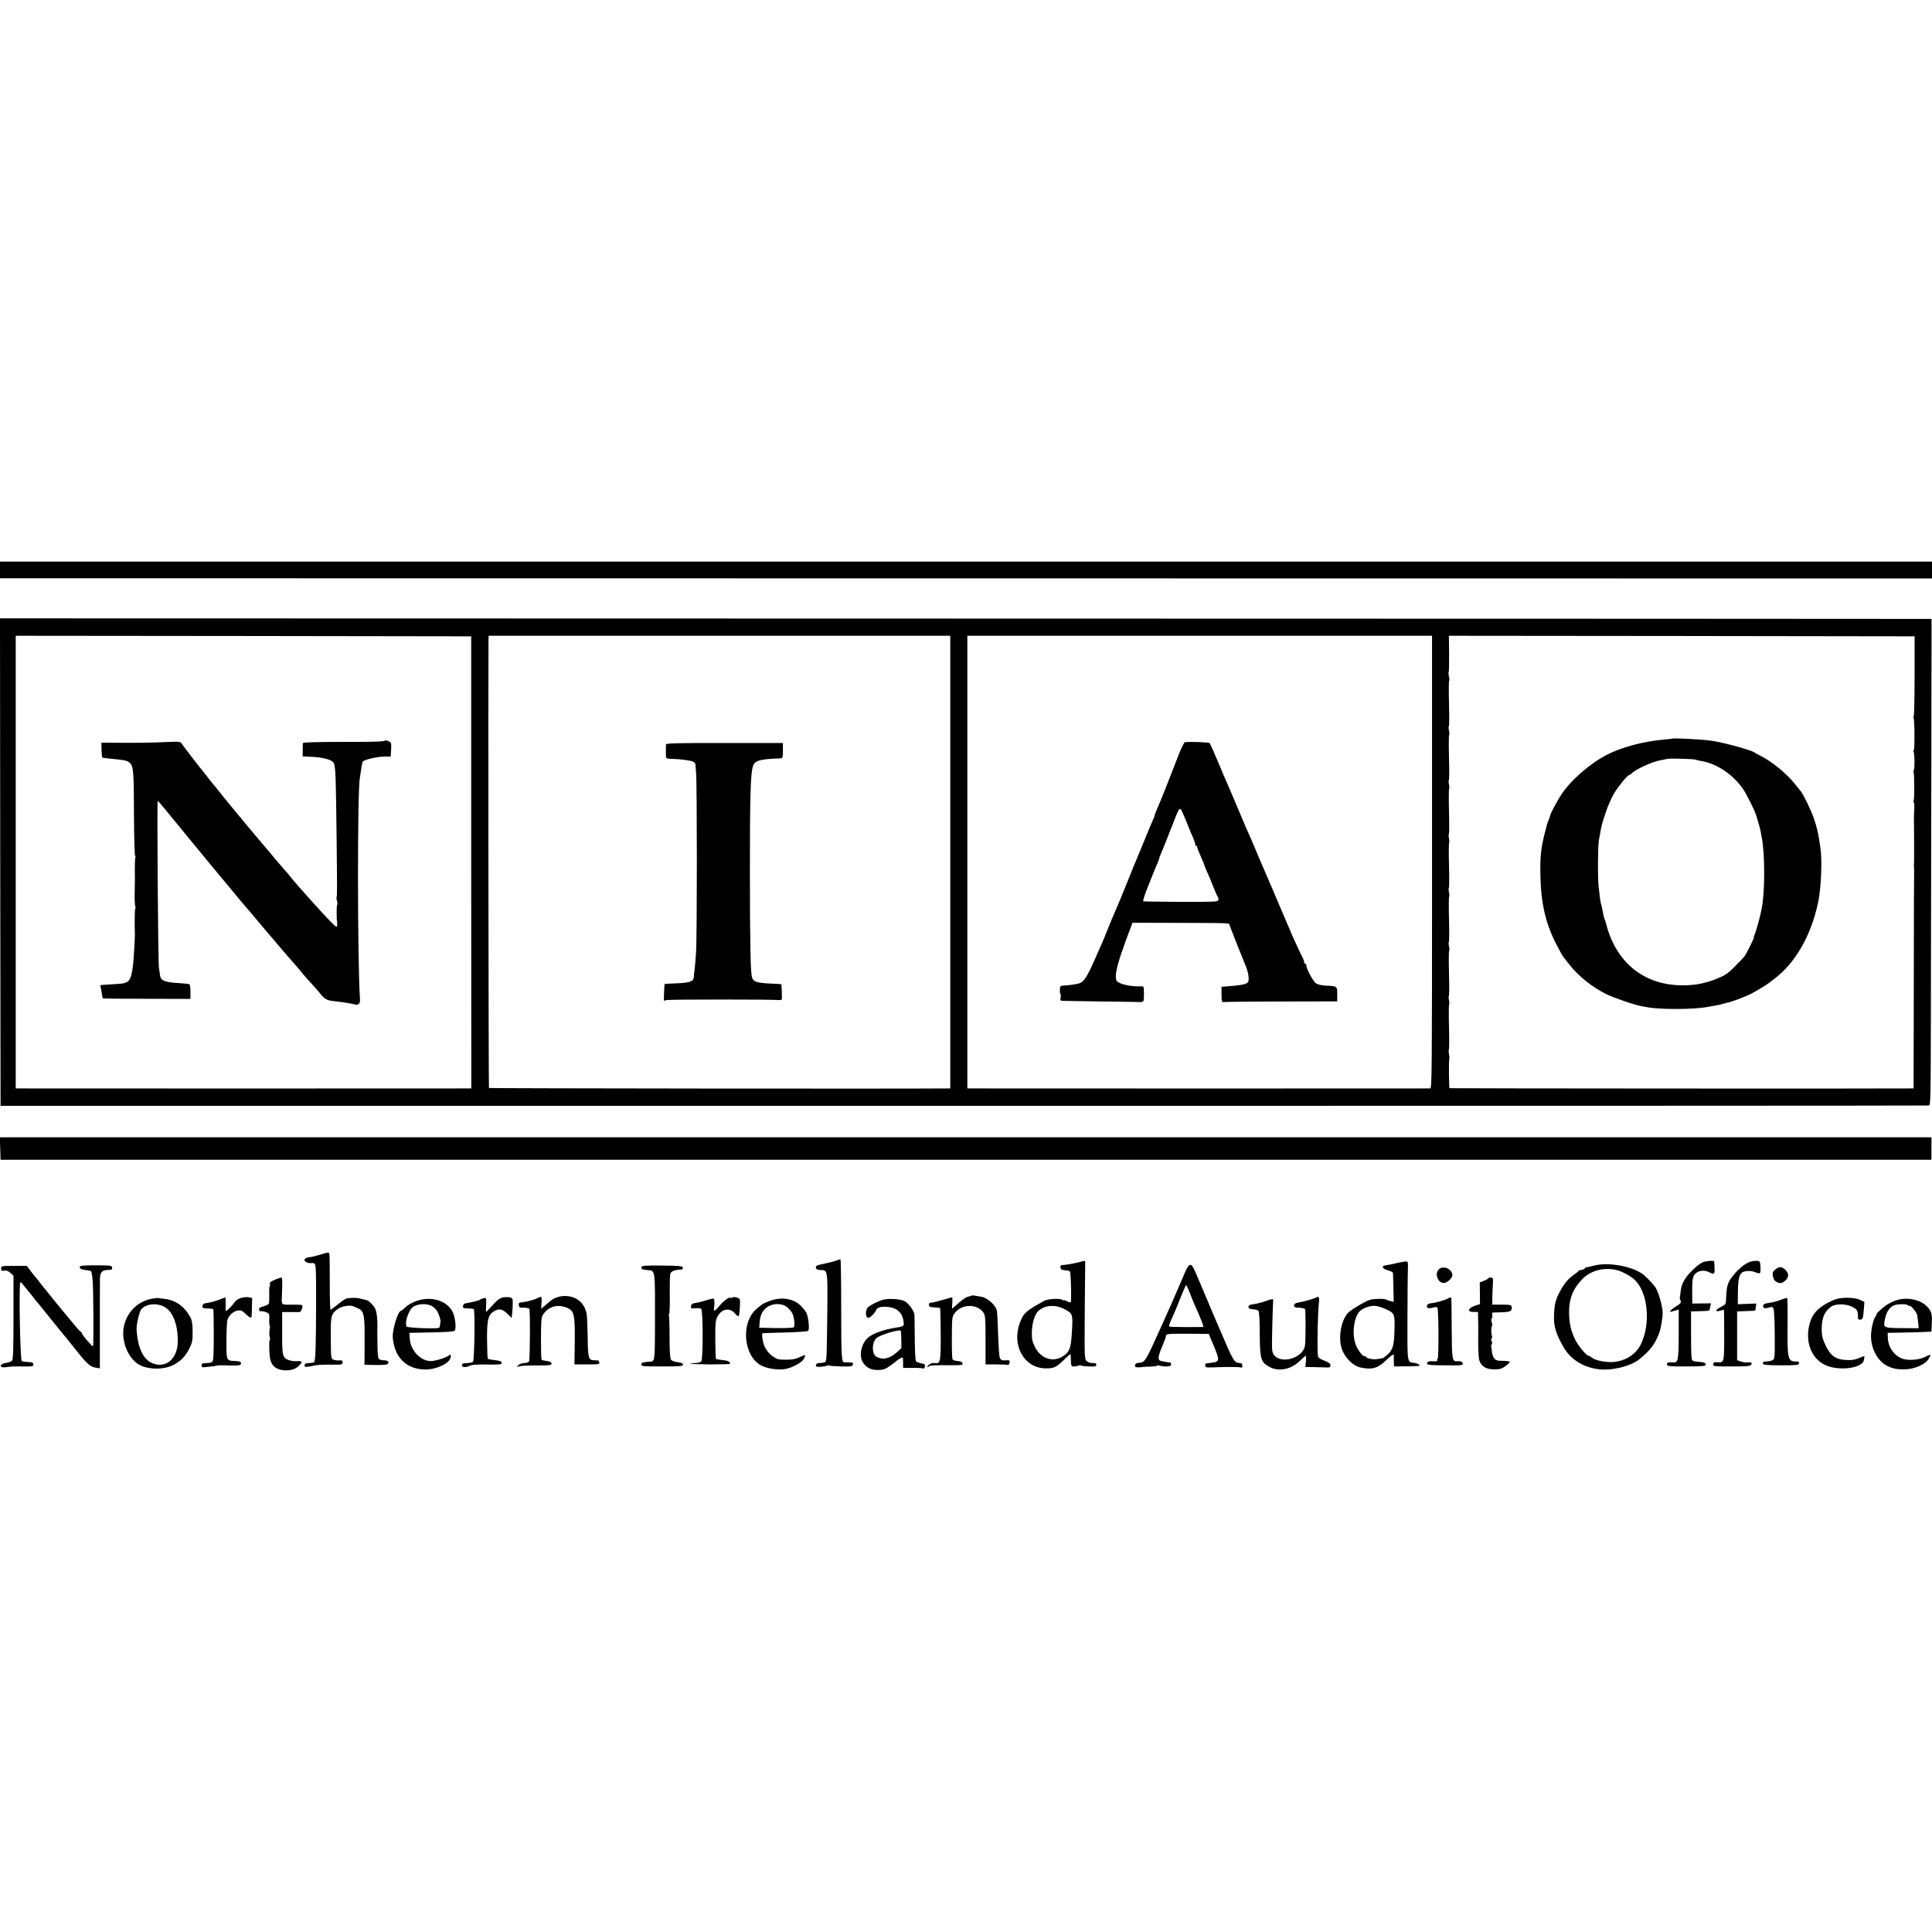
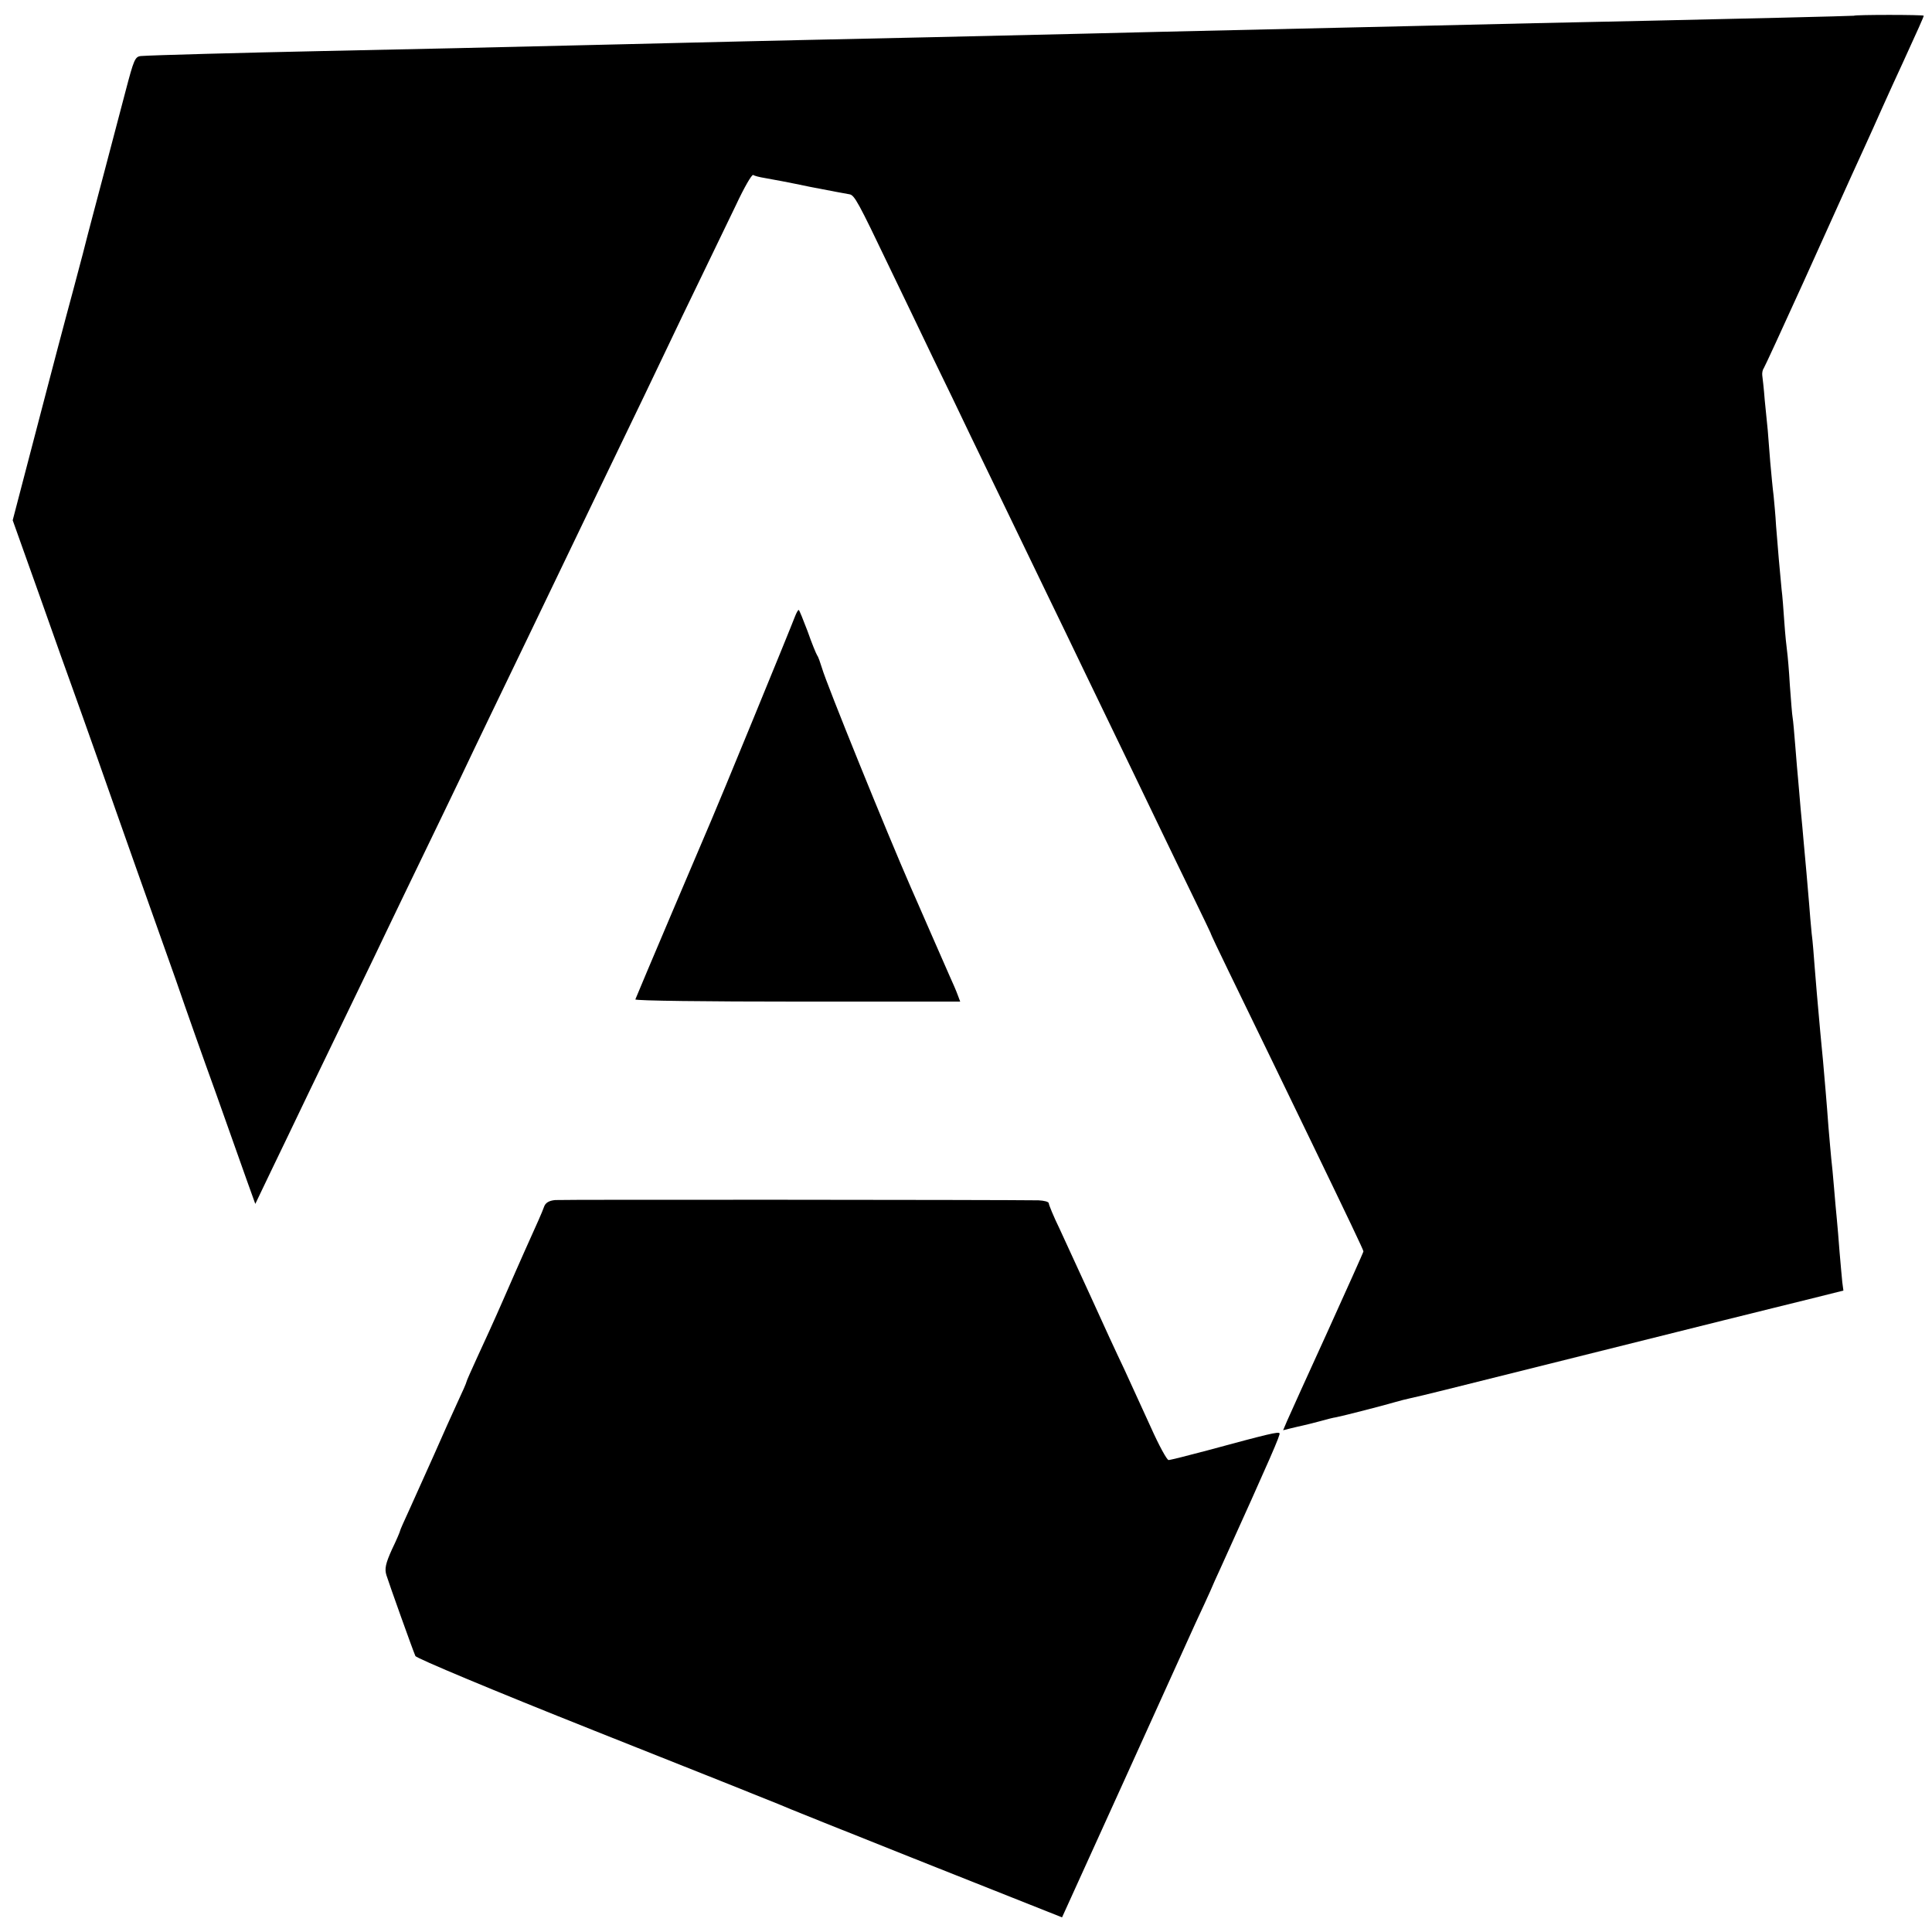
- <svg xmlns="http://www.w3.org/2000/svg" version="1.0" width="1720pt" height="1720pt" viewBox="0 0 1720 1720" preserveAspectRatio="xMidYMid meet">
-   <g transform="translate(0,1720) scale(0.1,-0.1)" fill="#000000" stroke="none">
-     <path d="M0 12126 l0 -74 8600 -1 8600 -1 0 75 0 75 -8600 0 -8600 0 0 -74z" />
-     <path d="M2 9525 l3 -2170 8575 0 c4716 0 8583 1 8592 3 16 4 17 65 18 851 1 465 2 1439 4 2164 l2 1317 -31 0 c-16 1 -3885 2 -8598 3 l-8567 2 2 -2170z m4193 -2 l1 -2013 -66 0 c-66 -1 -3884 -1 -3952 0 l-38 0 0 2015 0 2015 2028 -2 2027 -3 0 -2012z m4265 2 l0 -2015 -37 0 c-361 -4 -4067 0 -4070 4 -4 4 -7 3822 -4 3999 l1 27 2055 0 2055 0 0 -2015z m4289 0 c0 -1895 -1 -2015 -17 -2015 -30 -1 -3863 -1 -3993 0 l-127 0 0 2015 0 2015 2069 0 2068 0 0 -2015z m4296 1653 c0 -197 -4 -358 -8 -358 -5 0 -5 -5 -1 -11 10 -16 11 -289 1 -289 -5 0 -5 -5 -1 -12 10 -16 11 -168 1 -168 -5 0 -5 -5 -2 -10 9 -14 10 -244 1 -258 -3 -6 -3 -13 2 -16 4 -2 6 -31 4 -63 -4 -72 -3 -69 -2 -178 1 -49 1 -117 1 -150 0 -33 -1 -67 0 -75 0 -8 -1 -37 -1 -65 -1 -27 -1 -54 0 -60 1 -5 2 -12 1 -15 -1 -3 -3 -440 -3 -972 l-2 -968 -41 0 c-321 -3 -4088 0 -4090 2 -6 6 -8 259 -2 264 2 3 1 21 -3 40 -4 19 -5 36 -1 38 3 2 4 93 1 201 -3 108 -2 199 1 201 4 2 3 20 -1 39 -4 19 -5 37 -1 39 3 2 4 93 1 201 -3 108 -2 199 1 201 4 2 3 20 -1 39 -4 19 -5 37 -1 39 3 2 4 93 1 201 -3 108 -2 199 1 201 4 2 3 20 -1 39 -4 19 -5 37 -1 39 3 2 4 93 1 201 -3 108 -2 199 1 201 4 2 3 20 -1 39 -4 19 -5 37 -1 39 3 2 4 93 1 201 -3 108 -2 199 1 201 4 2 3 20 -1 39 -4 19 -5 37 -1 39 3 2 4 93 1 201 -3 108 -2 199 1 201 4 2 3 20 -1 39 -4 19 -5 37 -1 39 3 2 4 93 1 201 -3 108 -2 199 1 201 4 2 3 19 -1 38 -4 19 -6 37 -3 40 3 2 4 77 4 165 l-2 161 2073 -2 2073 -3 0 -357z" />
-     <path d="M3405 10601 c-16 -4 -182 -7 -367 -6 -217 0 -339 -4 -341 -10 -1 -5 -3 -35 -2 -65 l0 -54 47 -2 c142 -5 224 -28 233 -66 13 -51 15 -123 21 -598 6 -536 6 -582 0 -588 -2 -2 0 -17 4 -33 5 -16 5 -31 2 -33 -6 -3 -7 -122 -1 -152 1 -5 1 -20 0 -33 -1 -22 -9 -16 -74 51 -40 42 -104 111 -142 154 -39 43 -90 101 -115 129 -25 27 -63 73 -85 100 -22 28 -45 55 -51 60 -6 6 -46 53 -90 105 -43 52 -83 100 -89 106 -9 10 -42 49 -135 160 -19 22 -51 60 -69 84 -19 23 -40 48 -46 54 -5 6 -57 70 -115 141 -57 72 -107 132 -110 135 -3 3 -18 23 -35 45 -16 22 -32 42 -35 45 -9 8 -177 226 -192 249 -12 20 -18 20 -158 14 -80 -4 -238 -7 -351 -6 l-206 1 1 -63 c1 -35 4 -66 6 -68 3 -3 34 -8 70 -11 137 -13 155 -17 178 -40 30 -30 34 -73 35 -490 1 -185 6 -336 10 -336 5 0 6 -4 3 -9 -5 -7 -7 -83 -5 -206 0 -11 -1 -66 -2 -122 -1 -55 2 -106 5 -112 4 -6 4 -16 0 -22 -5 -8 -7 -133 -3 -224 1 -29 -11 -237 -17 -279 -18 -142 -33 -160 -139 -166 -22 -1 -58 -3 -80 -5 -22 -2 -48 -4 -58 -4 -10 -1 -16 -4 -14 -8 3 -5 8 -30 12 -58 3 -27 8 -51 10 -53 2 -2 178 -4 392 -4 l388 -1 1 62 c0 34 -4 65 -9 68 -5 3 -36 7 -70 9 -149 8 -184 21 -192 69 -2 16 -7 48 -10 70 -8 48 -18 1485 -11 1485 3 0 33 -35 68 -77 35 -43 70 -87 80 -98 9 -11 96 -117 193 -235 97 -118 186 -226 198 -240 12 -14 66 -79 121 -145 54 -66 107 -129 117 -140 10 -11 48 -56 85 -100 36 -44 86 -102 109 -130 24 -27 76 -88 115 -135 40 -47 100 -116 134 -154 33 -38 64 -74 68 -81 5 -7 33 -39 63 -72 30 -32 70 -76 87 -98 47 -60 67 -72 133 -78 72 -7 188 -27 194 -32 2 -2 11 0 21 5 14 7 17 20 14 62 -22 342 -23 1851 0 1953 2 12 7 46 11 76 4 31 10 62 15 69 10 17 139 46 200 45 l48 -1 4 63 c3 57 1 63 -20 73 -13 5 -24 10 -25 9 -1 -1 -15 -4 -32 -8z" />
-     <path d="M5929 10573 c-1 -17 -1 -77 0 -105 1 -20 6 -23 49 -24 72 -1 173 -14 193 -25 11 -5 19 -15 20 -22 0 -7 3 -41 6 -77 9 -94 9 -1465 0 -1595 -4 -60 -10 -130 -13 -155 -4 -25 -7 -56 -7 -69 -2 -38 -34 -50 -147 -55 -58 -2 -108 -5 -111 -5 -3 -1 -6 -34 -7 -75 l-2 -75 28 6 c28 6 933 6 990 0 23 -2 32 1 33 12 1 27 -3 126 -5 128 -1 2 -47 5 -102 7 -113 5 -149 17 -159 55 -14 50 -18 289 -19 936 0 669 6 879 27 943 17 52 59 64 250 71 14 1 17 11 17 69 l0 67 -520 0 c-418 1 -520 -2 -521 -12z" />
-     <path d="M10549 10592 c-8 -1 -35 -57 -63 -130 -76 -198 -163 -417 -186 -466 -11 -25 -20 -49 -20 -54 0 -5 -6 -22 -14 -38 -8 -16 -40 -92 -71 -169 -31 -77 -63 -153 -70 -170 -8 -16 -48 -115 -90 -220 -42 -104 -85 -210 -97 -235 -11 -25 -23 -54 -28 -65 -4 -11 -15 -36 -23 -55 -8 -19 -27 -66 -42 -104 -15 -38 -31 -77 -35 -85 -5 -9 -15 -32 -23 -51 -95 -221 -127 -279 -167 -300 -17 -9 -90 -21 -149 -24 -32 -2 -34 -4 -35 -39 -1 -20 2 -37 5 -37 3 0 4 -13 1 -30 -4 -26 -1 -30 19 -30 13 -1 170 -3 349 -6 179 -2 334 -4 344 -5 11 0 22 5 26 10 5 9 6 89 1 124 -1 4 -16 7 -33 6 -54 -3 -141 11 -178 29 -31 15 -35 22 -36 57 -1 54 26 150 92 330 l56 150 411 -1 c491 -2 446 0 454 -21 10 -30 123 -316 137 -348 26 -58 38 -118 30 -151 -6 -25 -54 -36 -209 -47 l-30 -2 0 -70 c0 -57 3 -69 15 -66 8 2 240 4 515 5 l500 1 0 63 c1 72 -2 74 -101 77 -37 2 -72 10 -87 20 -26 16 -87 130 -87 160 0 8 -4 15 -10 15 -5 0 -10 7 -10 16 0 9 -7 28 -15 42 -16 30 -105 222 -105 228 0 2 -11 27 -24 56 -13 29 -47 109 -76 178 -29 69 -60 143 -70 165 -10 22 -32 74 -50 115 -18 41 -38 89 -45 105 -8 17 -26 59 -40 95 -15 36 -36 84 -46 108 -45 101 -60 134 -109 252 -51 122 -82 194 -100 235 -17 38 -48 110 -100 235 -29 69 -57 129 -61 134 -7 8 -186 15 -220 8z m-6 -662 c9 -19 25 -59 37 -89 11 -30 30 -74 41 -97 10 -24 19 -50 19 -58 0 -9 5 -16 10 -16 6 0 9 -3 8 -7 -1 -9 5 -26 38 -101 13 -29 24 -55 24 -58 0 -3 7 -21 15 -40 35 -79 45 -103 71 -169 15 -38 31 -76 37 -82 5 -7 7 -19 3 -28 -4 -13 -51 -15 -333 -14 -180 1 -331 3 -334 5 -6 3 11 57 40 129 7 17 24 59 38 95 14 36 34 84 44 107 10 23 19 46 19 51 0 5 6 22 14 38 7 16 49 118 91 227 86 219 74 207 118 107z" />
-     <path d="M14887 10624 c-1 -1 -33 -5 -72 -8 -186 -16 -386 -70 -514 -138 -155 -82 -319 -226 -403 -355 -40 -62 -98 -171 -98 -186 0 -3 -5 -18 -12 -34 -6 -15 -12 -32 -14 -38 -1 -5 -10 -38 -19 -72 -37 -143 -45 -219 -41 -398 6 -245 48 -424 147 -612 26 -51 53 -99 59 -105 5 -7 30 -38 54 -68 82 -103 200 -197 323 -259 67 -33 243 -94 308 -107 22 -4 47 -9 55 -10 102 -22 416 -22 531 0 8 1 37 7 64 11 63 11 57 10 80 18 11 3 31 8 45 11 31 5 152 50 200 74 38 18 162 93 170 102 3 3 22 18 44 34 188 140 329 385 392 681 27 126 38 385 20 490 -4 22 -9 55 -11 72 -8 56 -25 126 -47 188 -24 71 -96 219 -118 243 -8 10 -31 38 -50 62 -72 92 -208 203 -310 253 -25 12 -47 24 -50 27 -17 19 -271 89 -380 105 -81 13 -344 26 -353 19z m210 -187 c4 -3 24 -8 44 -11 145 -23 295 -125 384 -261 32 -50 104 -197 110 -225 2 -8 10 -35 18 -60 8 -25 18 -61 21 -80 3 -19 8 -46 11 -60 28 -143 28 -480 0 -621 -3 -13 -7 -33 -9 -45 -10 -50 -50 -190 -57 -200 -5 -6 -7 -13 -4 -15 5 -6 -65 -147 -86 -175 -8 -10 -46 -50 -85 -89 -58 -59 -86 -78 -149 -104 -106 -44 -202 -64 -315 -63 -321 0 -562 177 -664 487 -9 28 -16 55 -17 60 -1 6 -6 21 -11 35 -10 26 -14 43 -23 95 -3 17 -8 39 -12 49 -3 11 -7 34 -9 50 -2 17 -7 64 -12 104 -9 78 -7 355 2 410 3 17 8 44 11 60 10 64 18 92 50 188 18 56 52 133 75 171 39 65 120 163 134 163 4 0 17 9 29 21 33 31 175 96 237 108 30 6 64 13 75 15 25 6 241 -1 252 -7z" />
-     <path d="M2 6975 l3 -100 8595 0 8595 0 0 100 0 100 -8598 0 -8598 0 3 -100z" />
-     <path d="M2847 6029 c-32 -10 -75 -20 -95 -22 -46 -5 -56 -32 -18 -47 14 -5 31 -7 38 -5 7 3 20 1 28 -5 13 -8 15 -60 14 -377 -1 -365 -5 -488 -18 -500 -3 -4 -23 -7 -44 -8 -27 0 -38 -5 -40 -19 -4 -19 6 -20 98 -1 19 4 81 7 138 6 97 -1 102 0 102 20 0 17 -5 20 -32 18 -18 -2 -42 2 -53 8 -18 11 -19 23 -20 190 -2 198 2 215 60 258 35 27 112 40 145 24 8 -3 27 -12 42 -19 49 -23 56 -63 54 -292 l-1 -208 32 -1 c125 -3 165 -1 175 9 17 17 0 32 -36 32 -19 0 -38 6 -44 13 -6 6 -11 53 -11 102 -1 50 -1 98 -2 108 0 9 0 45 1 80 1 71 -7 133 -22 161 -14 26 -56 67 -71 70 -7 2 -30 7 -52 13 -36 10 -57 11 -124 5 -11 -1 -47 -24 -80 -52 -33 -27 -64 -50 -68 -50 -4 0 -8 109 -7 243 0 133 -1 248 -4 255 -5 15 -13 14 -85 -9z" />
-     <path d="M7440 5976 c-19 -7 -64 -19 -100 -26 -73 -14 -83 -20 -75 -42 4 -9 19 -15 42 -15 62 0 62 4 58 -391 -4 -372 -6 -416 -17 -427 -4 -4 -24 -8 -44 -9 -27 -1 -38 -6 -40 -19 -2 -15 4 -17 44 -15 26 2 52 7 58 11 6 3 14 4 17 0 3 -3 51 -6 106 -8 89 -2 100 0 104 17 4 15 -1 18 -31 19 -21 1 -40 1 -44 1 -26 -4 -29 42 -29 472 0 245 -3 446 -7 445 -4 0 -23 -6 -42 -13z" />
-     <path d="M9605 5963 c-45 -12 -120 -25 -152 -26 -19 -1 -16 -34 3 -41 9 -3 26 -6 39 -6 13 0 27 -5 31 -12 8 -12 14 -257 7 -270 -2 -5 -17 -1 -34 7 -16 9 -29 13 -29 9 0 -4 -6 -2 -13 4 -18 15 -127 9 -159 -8 -165 -91 -186 -109 -218 -195 -76 -202 37 -405 228 -407 75 -1 96 9 165 77 31 31 58 53 58 49 1 -5 2 -31 3 -59 2 -46 4 -50 26 -50 14 0 32 3 41 7 9 4 19 5 23 1 3 -3 35 -7 71 -8 56 -2 65 0 65 15 0 13 -8 16 -31 15 -17 -1 -40 6 -52 16 -22 17 -22 19 -20 406 2 213 3 410 4 436 1 27 0 50 -2 51 -2 2 -26 -3 -54 -11z m-141 -412 c84 -41 87 -48 81 -169 -8 -182 -19 -215 -83 -257 -88 -57 -198 -20 -249 85 -22 44 -27 67 -27 125 1 83 25 163 58 194 53 50 143 59 220 22z" />
-     <path d="M15177 5968 c-27 -6 -57 -26 -99 -66 -76 -72 -108 -127 -115 -194 -3 -29 -7 -55 -8 -57 -2 -1 0 -14 5 -27 9 -22 5 -27 -40 -55 -47 -29 -69 -59 -34 -45 9 3 26 9 37 11 l22 6 0 -220 c-1 -233 -5 -254 -49 -250 -43 3 -56 -1 -56 -18 0 -16 15 -18 170 -18 124 0 171 3 174 12 7 18 -12 26 -61 29 -24 1 -49 6 -56 12 -9 8 -12 64 -12 224 l0 213 79 2 c43 1 80 3 82 6 2 2 7 17 10 34 l6 30 -83 -1 -83 -1 -1 87 c-1 118 4 153 26 177 27 29 81 37 120 17 50 -25 55 -22 53 37 -1 28 -2 54 -3 57 -2 8 -43 7 -84 -2z" />
-     <path d="M15576 5965 c-21 -8 -52 -26 -69 -42 -17 -15 -36 -32 -42 -38 -6 -5 -28 -31 -48 -57 -37 -49 -46 -83 -50 -187 -2 -52 -3 -54 -44 -75 -52 -26 -59 -49 -11 -35 18 5 34 9 35 9 2 0 3 -101 3 -224 0 -247 0 -248 -61 -244 -27 2 -35 -1 -37 -17 -3 -19 3 -20 163 -20 147 0 168 2 176 18 8 14 5 17 -18 18 -15 1 -32 1 -37 0 -4 -1 -23 3 -40 9 l-31 10 0 218 0 217 79 3 c44 1 81 3 82 5 1 1 4 16 6 32 l3 30 -82 -3 -82 -3 1 113 c2 117 13 159 46 174 30 13 75 12 110 -3 25 -10 37 -11 42 -4 7 12 3 91 -5 99 -10 11 -54 9 -89 -3z" />
-     <path d="M12430 5954 c-30 -8 -68 -15 -85 -17 -50 -4 -44 -32 10 -46 25 -6 46 -17 46 -24 1 -6 3 -67 4 -134 l3 -123 -26 6 c-15 4 -34 10 -43 15 -8 4 -45 7 -80 5 -57 -2 -75 -8 -149 -50 -47 -27 -96 -60 -109 -74 -57 -62 -86 -199 -61 -301 21 -86 99 -170 175 -186 99 -21 152 -6 223 63 54 52 74 63 71 40 -1 -7 -1 -31 0 -53 l1 -40 103 1 c136 2 133 2 119 16 -6 6 -26 13 -44 15 -61 6 -59 -4 -58 394 1 200 2 397 4 437 2 72 2 72 -23 71 -14 -1 -51 -8 -81 -15z m-101 -405 c86 -38 89 -44 86 -177 -3 -147 -14 -189 -61 -230 -20 -18 -39 -32 -42 -33 -4 0 -14 -2 -22 -4 -41 -8 -58 -8 -92 -2 -21 5 -38 12 -38 18 0 6 -4 8 -8 5 -15 -9 -62 49 -82 103 -35 91 -19 238 33 295 27 31 100 55 146 50 19 -3 55 -14 80 -25z" />
-     <path d="M14188 5932 c-29 -8 -59 -14 -65 -15 -7 0 -13 -4 -13 -8 0 -6 -30 -17 -47 -17 -3 0 -9 -4 -12 -9 -3 -5 -22 -20 -41 -33 -50 -36 -86 -78 -121 -145 -41 -78 -50 -113 -54 -214 -4 -95 15 -161 80 -276 72 -130 207 -206 370 -208 102 -1 243 39 303 87 100 79 146 139 182 235 16 39 33 141 32 186 -1 59 -38 186 -65 225 -18 26 -78 90 -103 110 -96 77 -316 117 -446 82z m202 -38 c45 -10 124 -52 161 -86 119 -109 148 -388 58 -574 -45 -93 -140 -153 -254 -160 -67 -3 -158 16 -184 40 -10 9 -22 16 -28 16 -18 0 -90 85 -116 137 -40 78 -57 149 -58 247 -1 123 33 209 116 297 72 76 192 109 305 83z" />
-     <path d="M719 5929 c-23 -14 -2 -32 42 -36 24 -2 47 -7 50 -11 4 -4 10 -36 13 -72 8 -74 11 -589 4 -595 -6 -6 -98 101 -98 113 0 6 -4 12 -9 14 -5 2 -26 23 -46 48 -21 25 -54 65 -74 89 -20 24 -40 49 -46 55 -5 6 -28 34 -50 61 -59 74 -69 86 -80 99 -6 6 -35 43 -65 81 -30 39 -57 72 -60 75 -3 3 -18 22 -33 43 l-28 37 -115 0 c-113 0 -114 0 -114 -23 0 -20 4 -23 28 -19 21 3 37 -3 55 -21 l27 -24 0 -370 c0 -280 -3 -373 -12 -385 -7 -9 -30 -19 -52 -21 -43 -6 -66 -28 -38 -38 9 -3 30 -3 47 1 17 4 77 6 132 5 93 -1 101 0 100 17 -1 10 -6 18 -12 19 -54 4 -87 8 -91 11 -15 15 -27 676 -13 700 3 5 13 -1 21 -14 9 -13 26 -34 38 -48 12 -14 34 -41 49 -60 14 -19 28 -37 31 -40 6 -5 85 -103 135 -166 17 -20 53 -65 80 -98 28 -34 81 -99 118 -146 115 -146 147 -177 194 -185 l42 -7 0 374 c0 205 0 394 1 419 0 61 16 81 69 83 36 1 41 4 39 21 -3 19 -11 20 -136 20 -73 1 -137 -2 -143 -6z" />
-     <path d="M5712 5922 c-7 -19 2 -24 50 -29 75 -8 70 28 69 -538 -1 -260 -3 -274 -39 -277 -15 0 -31 -2 -37 -3 -5 -2 -18 -3 -27 -4 -10 0 -18 -9 -18 -19 0 -16 15 -17 185 -17 165 0 185 2 185 16 0 12 -12 18 -47 22 -27 3 -52 12 -59 22 -9 12 -13 71 -13 201 0 101 -3 188 -6 194 -3 5 -3 10 2 10 4 0 7 75 6 167 -1 93 1 178 4 190 5 22 27 34 73 39 14 1 29 2 33 3 5 1 7 8 5 17 -3 13 -28 16 -182 17 -138 2 -180 -1 -184 -11z" />
-     <path d="M10583 5932 c-7 -4 -26 -41 -43 -82 -17 -41 -38 -90 -46 -107 -34 -78 -44 -101 -64 -148 -12 -27 -32 -72 -45 -100 -12 -27 -34 -75 -47 -105 -141 -314 -144 -319 -200 -323 -26 -1 -38 -14 -32 -32 4 -8 19 -10 47 -7 23 3 66 6 94 6 29 1 53 4 53 8 0 4 10 4 23 0 12 -4 40 -8 61 -7 29 0 40 4 42 18 1 10 -4 17 -14 18 -19 1 -46 5 -78 13 -29 8 -26 40 15 135 17 40 31 79 31 86 0 21 16 22 203 21 l178 -1 38 -90 c63 -151 63 -158 -19 -168 -25 -3 -46 -6 -47 -6 -2 -1 -3 -9 -3 -19 0 -16 8 -18 78 -15 130 5 232 4 242 -2 6 -3 10 1 10 9 0 26 -4 30 -28 32 -46 5 -52 16 -177 309 -26 61 -53 124 -60 140 -7 17 -48 113 -91 215 -92 220 -92 220 -121 202z m6 -234 c13 -35 34 -85 46 -113 56 -124 83 -195 77 -198 -6 -3 -270 -2 -299 2 -8 1 -5 16 9 49 11 26 28 65 38 87 10 22 35 84 56 137 22 54 41 98 44 98 3 0 16 -28 29 -62z" />
-     <path d="M12809 5899 c-39 -39 -9 -121 45 -121 29 0 76 43 76 70 -1 55 -82 90 -121 51z" />
-     <path d="M15804 5897 c-23 -20 -26 -28 -20 -60 5 -26 15 -41 34 -51 31 -15 48 -12 80 17 29 27 28 60 -3 92 -32 31 -56 32 -91 2z" />
-     <path d="M2447 5807 c-37 -16 -47 -25 -44 -39 3 -10 2 -18 -1 -18 -4 0 -6 -32 -5 -71 1 -40 -1 -77 -3 -84 -3 -7 -25 -18 -48 -25 -35 -10 -43 -16 -39 -31 3 -10 9 -16 14 -13 5 3 25 0 44 -7 34 -13 35 -14 32 -66 -1 -29 1 -53 4 -53 4 0 3 -17 -1 -38 -3 -20 -3 -49 1 -65 4 -15 4 -27 1 -27 -9 0 -6 -118 3 -168 12 -65 63 -102 139 -102 56 0 93 14 123 47 29 30 24 38 -24 35 -19 -2 -50 2 -68 8 -60 20 -64 37 -63 243 l0 186 72 0 c39 0 76 0 83 0 16 1 35 58 20 63 -7 2 -49 4 -94 3 -93 -1 -87 -6 -83 85 5 127 4 153 -5 156 -5 1 -32 -8 -58 -19z" />
-     <path d="M13250 5820 c0 -4 -17 -14 -38 -22 l-38 -15 1 -96 1 -97 -35 -11 c-72 -23 -86 -59 -22 -59 l39 0 1 -47 c2 -71 2 -77 1 -218 0 -71 4 -145 9 -163 17 -57 62 -84 139 -83 45 0 64 6 96 30 23 16 39 33 36 37 -3 5 -31 9 -63 9 -49 0 -61 4 -76 24 -10 13 -18 39 -19 58 -1 19 -4 37 -6 41 -3 5 -1 14 4 22 5 8 5 21 -1 31 -6 11 -5 20 1 24 5 3 6 15 1 28 -7 22 -6 75 3 84 2 2 0 18 -4 34 -5 16 -5 29 -1 29 4 0 7 12 6 28 l0 27 79 2 c83 2 98 10 94 48 -3 18 -11 20 -88 20 l-85 0 1 70 c1 39 3 93 5 120 3 46 1 50 -19 51 -12 1 -22 -2 -22 -6z" />
-     <path d="M4977 5656 c-27 -6 -62 -24 -81 -41 -18 -16 -43 -38 -56 -48 l-22 -18 2 38 c5 72 4 75 -27 60 -25 -13 -50 -21 -103 -34 -8 -2 -28 -5 -45 -7 -23 -2 -29 -7 -27 -22 5 -26 6 -26 51 -26 22 0 41 -5 44 -11 8 -23 6 -453 -3 -467 -5 -8 -24 -15 -43 -15 -19 -1 -43 -9 -53 -19 -17 -18 -17 -18 6 -10 14 5 85 8 158 8 118 0 132 1 132 16 0 13 -11 19 -41 23 -22 3 -44 8 -47 12 -4 3 -6 89 -6 190 1 160 3 187 19 212 49 74 136 97 220 57 57 -27 64 -61 62 -296 l-3 -205 114 0 c95 0 112 2 108 14 -3 8 -6 17 -6 19 0 2 -18 4 -39 4 -52 0 -57 17 -59 208 -2 84 -5 172 -8 195 -15 121 -122 191 -247 163z" />
-     <path d="M8648 5665 c-2 -2 -14 -6 -26 -8 -21 -3 -62 -32 -116 -82 -15 -14 -28 -25 -30 -25 -1 0 -1 23 2 50 2 28 1 50 -3 50 -4 0 -37 -9 -73 -20 -58 -17 -98 -27 -124 -29 -5 -1 -8 -9 -8 -19 0 -15 9 -19 47 -21 26 -1 49 -4 52 -6 3 -3 5 -107 6 -231 1 -250 -3 -268 -54 -259 -19 3 -36 -2 -51 -15 -13 -11 -18 -20 -12 -20 6 0 13 4 16 9 3 5 71 8 151 7 110 -2 145 1 145 10 0 17 -16 26 -51 28 -17 1 -34 8 -39 15 -4 8 -7 95 -6 195 1 172 2 183 24 214 61 85 202 88 258 5 16 -25 18 -50 18 -244 l0 -216 90 0 c50 0 98 -2 106 -4 9 -3 16 5 18 19 3 19 -1 23 -20 22 -46 -4 -59 0 -68 24 -4 13 -11 106 -14 207 -3 101 -8 197 -12 213 -11 48 -84 112 -135 121 -24 4 -53 9 -65 11 -11 2 -23 2 -26 -1z" />
-     <path d="M2143 5644 c-21 -7 -43 -21 -50 -31 -27 -40 -83 -95 -84 -82 -1 8 -1 38 0 67 0 28 -1 52 -2 52 -1 0 -25 -9 -54 -20 -46 -17 -75 -25 -133 -34 -8 -2 -16 -12 -18 -23 -3 -17 3 -20 44 -22 26 0 50 -4 53 -6 2 -3 4 -107 4 -230 0 -164 -3 -229 -12 -238 -7 -7 -31 -12 -54 -12 -35 -1 -42 -4 -42 -20 0 -11 5 -19 11 -18 5 1 33 3 60 6 28 2 55 6 60 9 5 3 55 4 111 2 80 -2 102 0 107 11 7 20 -8 27 -59 29 -69 2 -70 5 -69 178 0 84 4 167 8 184 9 41 53 81 94 87 27 4 38 -1 67 -29 20 -19 40 -34 45 -34 11 0 11 -2 13 100 l2 74 -32 7 c-17 3 -48 0 -70 -7z" />
-     <path d="M4483 5650 c-34 -5 -56 -22 -115 -89 -21 -22 -39 -41 -40 -41 -2 0 -2 29 0 64 2 62 2 64 -20 59 -13 -3 -27 -9 -33 -13 -12 -9 -73 -24 -135 -34 -8 -2 -16 -12 -18 -23 -3 -18 3 -21 44 -21 26 -1 49 -4 52 -7 12 -12 6 -455 -7 -468 -6 -6 -31 -12 -54 -12 -31 0 -43 -5 -45 -18 -4 -21 37 -24 71 -5 14 8 67 11 154 10 119 -1 131 0 129 16 -2 13 -16 18 -60 23 -31 4 -59 9 -63 12 -3 4 -6 80 -7 169 -1 187 10 229 73 260 41 20 69 12 114 -34 l32 -32 5 45 c3 24 5 64 5 88 0 39 -3 45 -25 51 -14 3 -39 3 -57 0z" />
-     <path d="M6517 5648 c-9 -5 -17 -6 -17 -3 0 16 -61 -29 -94 -69 -43 -53 -55 -57 -49 -18 6 34 4 74 -2 80 -3 3 -30 -2 -61 -12 -51 -16 -80 -23 -124 -30 -8 -2 -16 -13 -18 -24 -3 -20 0 -22 37 -19 22 2 46 0 53 -4 18 -11 18 -453 1 -470 -7 -7 -31 -13 -53 -14 -21 0 -41 -3 -44 -6 -3 -2 76 -5 175 -6 98 0 179 2 179 6 -1 19 -20 29 -68 33 -29 3 -55 7 -58 10 -3 3 -5 80 -6 171 -1 142 2 170 18 203 37 74 113 87 161 27 12 -15 25 -24 29 -20 4 4 9 41 11 81 3 73 3 74 -25 84 -18 6 -35 6 -45 0z" />
-     <path d="M11724 5652 c-10 -9 -113 -40 -156 -46 -36 -6 -48 -14 -48 -32 0 -8 11 -14 28 -15 35 -1 62 -6 70 -13 7 -8 7 -293 -1 -330 -23 -110 -215 -163 -276 -77 -18 25 -19 42 -15 221 2 107 6 211 7 230 2 19 2 38 0 42 -2 4 -23 0 -46 -8 -23 -9 -46 -17 -52 -18 -5 -2 -21 -6 -35 -9 -14 -4 -38 -8 -55 -10 -21 -3 -30 -9 -30 -22 0 -14 9 -19 39 -21 21 -1 43 -7 49 -13 7 -7 12 -78 12 -204 2 -224 9 -251 81 -293 84 -49 197 -28 278 52 25 24 48 44 51 44 3 0 4 -22 1 -50 l-5 -50 77 -1 c42 -1 93 -2 112 -3 29 -1 35 3 35 19 0 14 -14 25 -52 40 -29 11 -55 26 -58 35 -11 27 -4 397 8 492 5 31 -5 51 -19 40z" />
-     <path d="M1360 5639 c-127 -19 -228 -115 -256 -243 -30 -131 37 -295 141 -349 79 -40 205 -42 287 -4 70 32 118 79 154 152 26 53 29 70 29 150 -1 67 -5 99 -19 125 -51 97 -130 154 -227 166 -30 3 -56 7 -59 8 -3 2 -25 -1 -50 -5z m97 -70 c78 -38 125 -151 126 -305 1 -158 -104 -251 -227 -200 -80 33 -128 134 -140 291 -4 46 24 168 42 189 43 48 129 59 199 25z" />
-     <path d="M12890 5640 c-20 -14 -114 -40 -155 -43 -25 -2 -41 -25 -27 -39 6 -6 22 -6 46 0 26 8 38 7 43 -1 11 -17 13 -446 2 -453 -5 -3 -7 -10 -3 -15 3 -6 -10 -9 -33 -8 -44 3 -64 -6 -57 -24 3 -9 48 -12 163 -12 147 -1 158 0 153 17 -4 17 -18 22 -53 19 -40 -4 -44 21 -45 288 -1 141 -2 262 -3 269 -1 14 -11 15 -31 2z" />
-     <path d="M15859 5630 c-25 -10 -63 -21 -85 -25 -21 -4 -45 -8 -52 -9 -20 -4 -32 -20 -23 -34 6 -11 17 -11 45 -4 34 10 38 9 46 -12 5 -13 9 -118 10 -234 1 -200 0 -211 -19 -221 -11 -6 -33 -11 -49 -11 -32 0 -43 -7 -36 -23 3 -8 52 -12 161 -12 140 0 156 2 159 17 1 12 -4 17 -19 17 -81 -2 -85 16 -83 319 2 134 0 244 -3 246 -3 2 -27 -4 -52 -14z" />
-     <path d="M16325 5627 c-123 -53 -184 -111 -211 -199 -53 -177 17 -343 164 -392 84 -28 208 -24 271 9 34 17 43 29 47 61 l2 23 -51 -21 c-41 -16 -67 -19 -120 -15 -84 5 -128 37 -169 118 -31 62 -40 97 -40 156 1 99 23 155 81 198 39 30 133 30 190 1 44 -22 52 -35 52 -89 0 -23 4 -28 21 -25 23 3 24 9 32 101 l4 57 -36 17 c-60 26 -177 26 -237 0z" />
-     <path d="M3703 5616 c-35 -13 -77 -37 -95 -55 -17 -17 -34 -31 -38 -31 -27 0 -79 -169 -73 -240 15 -176 122 -281 289 -282 100 -1 216 54 226 107 5 26 -1 31 -17 17 -21 -18 -112 -47 -155 -49 -92 -4 -185 93 -192 198 l-3 53 150 3 c190 4 237 7 252 16 14 9 10 91 -8 145 -39 117 -192 171 -336 118z m137 -41 c16 -8 37 -27 48 -42 20 -28 38 -90 33 -108 -2 -5 -4 -17 -4 -25 0 -8 -4 -18 -9 -21 -17 -11 -281 -1 -288 11 -17 28 6 114 43 162 30 38 124 50 177 23z" />
-     <path d="M6850 5617 c-60 -23 -58 -22 -113 -68 -148 -124 -118 -433 49 -510 55 -25 138 -36 198 -28 67 10 154 57 173 92 8 16 13 31 10 33 -2 2 -23 -6 -48 -18 -34 -17 -62 -23 -121 -23 -69 0 -80 3 -119 30 -41 29 -75 79 -85 126 -12 57 -12 79 -1 80 7 1 75 3 152 5 145 3 244 10 250 16 14 14 2 124 -17 163 -6 11 -27 37 -47 58 -63 67 -178 85 -281 44z m150 -49 c18 -13 42 -38 52 -57 18 -31 27 -109 15 -127 -4 -8 -130 -10 -270 -5 l-38 1 4 48 c6 62 19 91 53 124 48 44 131 51 184 16z" />
-     <path d="M7867 5630 c-43 -11 -114 -45 -139 -68 -25 -21 -25 -89 -1 -94 18 -3 64 42 75 73 13 35 130 34 183 -2 35 -24 55 -61 60 -111 4 -34 0 -37 -77 -49 -115 -19 -211 -56 -250 -97 -55 -57 -71 -160 -34 -214 31 -46 74 -66 137 -65 46 2 63 8 109 42 30 21 57 42 60 46 3 3 15 11 28 18 21 11 22 10 22 -38 l0 -49 84 0 c46 1 88 -2 94 -5 5 -4 12 2 15 13 6 23 1 27 -38 34 -15 3 -33 10 -39 16 -7 7 -11 82 -12 203 -1 105 -2 201 -3 213 -2 31 -53 103 -87 120 -36 19 -136 26 -187 14z m157 -356 l1 -76 -38 -35 c-66 -59 -126 -73 -184 -42 -43 23 -43 128 0 166 30 28 199 80 216 66 2 -2 5 -37 5 -79z" />
-     <path d="M16865 5618 c-27 -11 -63 -30 -80 -43 -42 -32 -87 -75 -79 -75 3 0 1 -6 -5 -14 -23 -28 -43 -112 -44 -182 0 -110 60 -222 142 -263 52 -26 88 -33 161 -32 84 2 180 44 209 92 11 18 19 35 17 37 -2 2 -24 -6 -48 -19 -55 -27 -157 -34 -207 -13 -72 30 -121 102 -124 182 l-2 46 155 3 c85 2 173 4 195 6 l40 2 3 70 c4 86 -1 105 -34 145 -62 73 -194 99 -299 58z m120 -38 c4 -6 10 -8 15 -5 10 6 62 -55 68 -82 2 -10 6 -41 9 -68 l5 -50 -134 1 c-170 1 -179 4 -172 52 12 83 41 133 86 151 31 13 115 13 123 1z" />
+ <svg xmlns="http://www.w3.org/2000/svg" version="1.0" width="700pt" height="700pt" viewBox="0 0 700 700" preserveAspectRatio="xMidYMid meet">
+   <g transform="translate(0,700) scale(0.1,-0.1)" fill="#000000" stroke="none">
+     <path d="M6717 6943 c-2 -1 -453 -12 -737 -18 -69 -1 -258 -6 -420 -9 -162 -4 -374 -9 -470 -11 -300 -7 -667 -15 -875 -20 -189 -5 -294 -7 -850 -20 -126 -3 -331 -7 -455 -10 -124 -3 -317 -7 -430 -10 -113 -3 -302 -7 -420 -10 -252 -6 -547 -13 -895 -20 -284 -6 -618 -15 -654 -18 -22 -2 -26 -13 -56 -127 -18 -69 -52 -197 -75 -285 -23 -88 -60 -225 -80 -305 -21 -80 -48 -181 -60 -225 -37 -138 -98 -373 -147 -560 l-47 -180 98 -275 c53 -151 108 -304 121 -340 13 -36 53 -148 89 -250 36 -102 99 -282 141 -400 42 -118 106 -298 142 -400 35 -102 100 -286 145 -410 44 -124 94 -265 111 -313 l32 -89 57 119 c31 65 93 192 136 283 170 353 227 469 282 585 32 66 92 192 135 280 43 88 103 214 135 280 62 131 140 292 245 510 37 77 93 194 125 260 32 66 88 183 125 260 166 344 201 417 250 520 29 61 85 178 125 260 40 83 97 201 127 263 29 62 57 111 62 108 4 -3 23 -8 42 -11 19 -3 93 -17 164 -32 72 -14 136 -26 143 -27 18 -3 32 -29 143 -261 50 -104 123 -255 161 -335 39 -80 100 -206 135 -280 36 -74 96 -198 133 -275 37 -77 100 -207 140 -290 40 -82 103 -213 140 -290 171 -354 217 -449 275 -570 34 -71 89 -184 121 -250 32 -66 59 -122 60 -125 0 -3 30 -66 66 -140 102 -210 208 -428 303 -625 131 -271 185 -384 185 -389 0 -3 -59 -134 -131 -293 -72 -158 -138 -303 -146 -322 l-14 -33 28 7 c15 4 35 8 43 10 8 2 35 8 60 15 25 7 52 14 61 15 26 5 181 45 214 55 17 5 41 11 55 14 14 3 70 16 125 30 163 41 773 193 1005 251 118 29 265 66 327 81 l112 28 -4 30 c-2 17 -6 67 -10 111 -3 44 -8 98 -10 120 -2 22 -7 72 -10 112 -3 40 -8 87 -10 105 -2 18 -6 69 -10 113 -7 97 -14 173 -20 243 -3 28 -7 76 -10 105 -11 124 -15 166 -20 232 -3 39 -7 94 -11 123 -3 30 -7 77 -9 105 -5 61 -14 164 -20 227 -2 25 -7 79 -11 120 -3 41 -8 89 -9 105 -2 17 -6 70 -10 118 -4 49 -8 97 -10 107 -2 10 -6 63 -10 117 -3 54 -8 109 -10 123 -2 14 -7 61 -10 105 -3 44 -7 98 -10 120 -6 61 -14 152 -20 230 -2 39 -7 88 -9 110 -3 22 -8 76 -12 120 -3 44 -8 96 -9 115 -2 19 -7 69 -11 110 -3 41 -8 82 -9 90 -1 8 1 20 5 25 4 6 68 145 143 310 193 428 196 434 224 495 14 30 42 93 63 140 21 47 54 119 73 160 55 120 77 169 77 173 0 4 -249 4 -253 0z" />
+     <path d="M2881 4768 c-20 -53 -283 -693 -303 -738 -14 -32 -269 -632 -276 -651 -2 -5 262 -8 587 -8 l590 0 -9 24 c-5 14 -18 44 -29 68 -10 23 -42 96 -71 162 -29 66 -60 138 -70 160 -85 194 -307 741 -322 795 -6 19 -13 40 -17 45 -4 6 -20 45 -35 88 -16 42 -30 77 -32 77 -3 0 -8 -10 -13 -22z" />
+     <path d="M2012 2652 c-23 -2 -36 -10 -41 -25 -8 -22 -21 -51 -71 -162 -12 -27 -47 -106 -77 -175 -30 -69 -73 -163 -94 -208 -21 -46 -39 -86 -39 -89 0 -3 -14 -35 -31 -71 -17 -37 -56 -123 -86 -192 -31 -69 -71 -158 -89 -198 -19 -41 -34 -75 -34 -77 0 -3 -13 -34 -30 -69 -23 -51 -27 -70 -20 -93 10 -32 95 -270 105 -293 3 -8 285 -126 647 -270 353 -140 653 -260 667 -266 14 -7 252 -102 528 -212 l501 -199 223 491 c122 270 240 529 261 576 22 47 46 99 53 115 7 17 24 55 38 85 183 404 217 483 213 487 -5 6 -36 -1 -261 -62 -71 -19 -135 -35 -141 -35 -6 0 -35 53 -64 118 -29 64 -73 160 -97 212 -25 52 -79 169 -120 260 -42 91 -93 202 -114 248 -22 45 -39 87 -39 92 0 6 -17 10 -37 11 -139 2 -1724 3 -1751 1z" />
  </g>
</svg>
